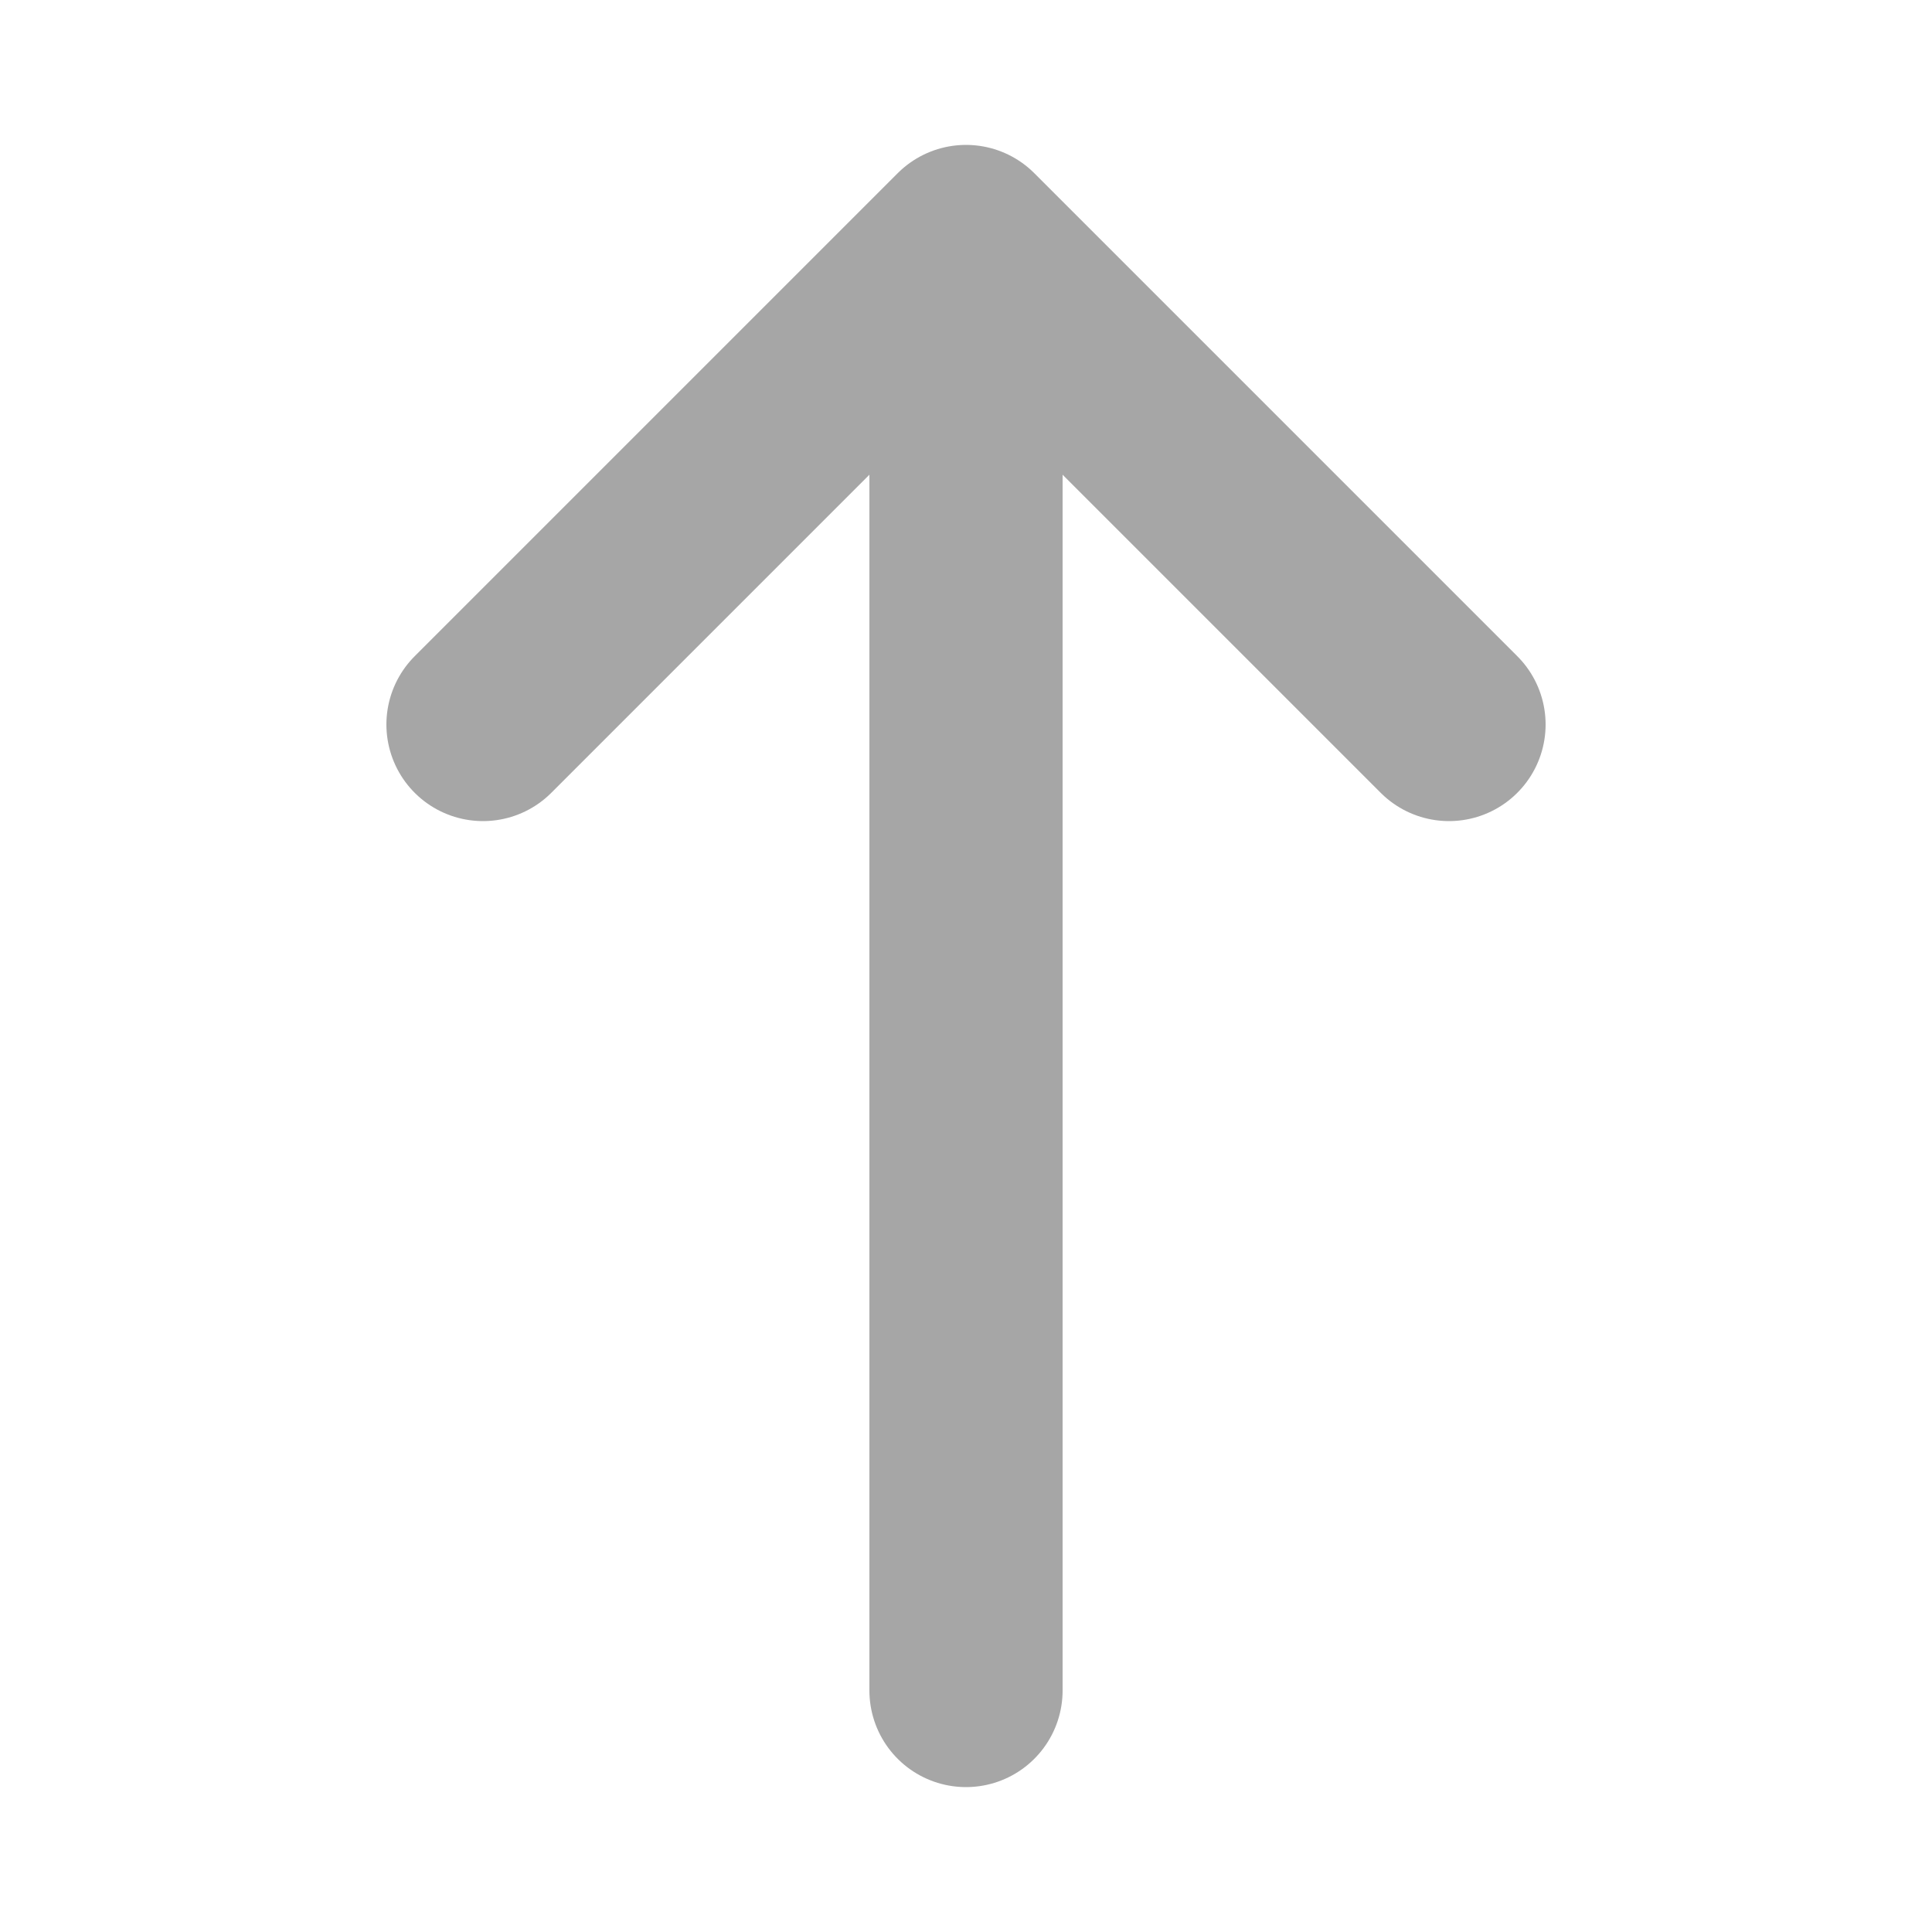
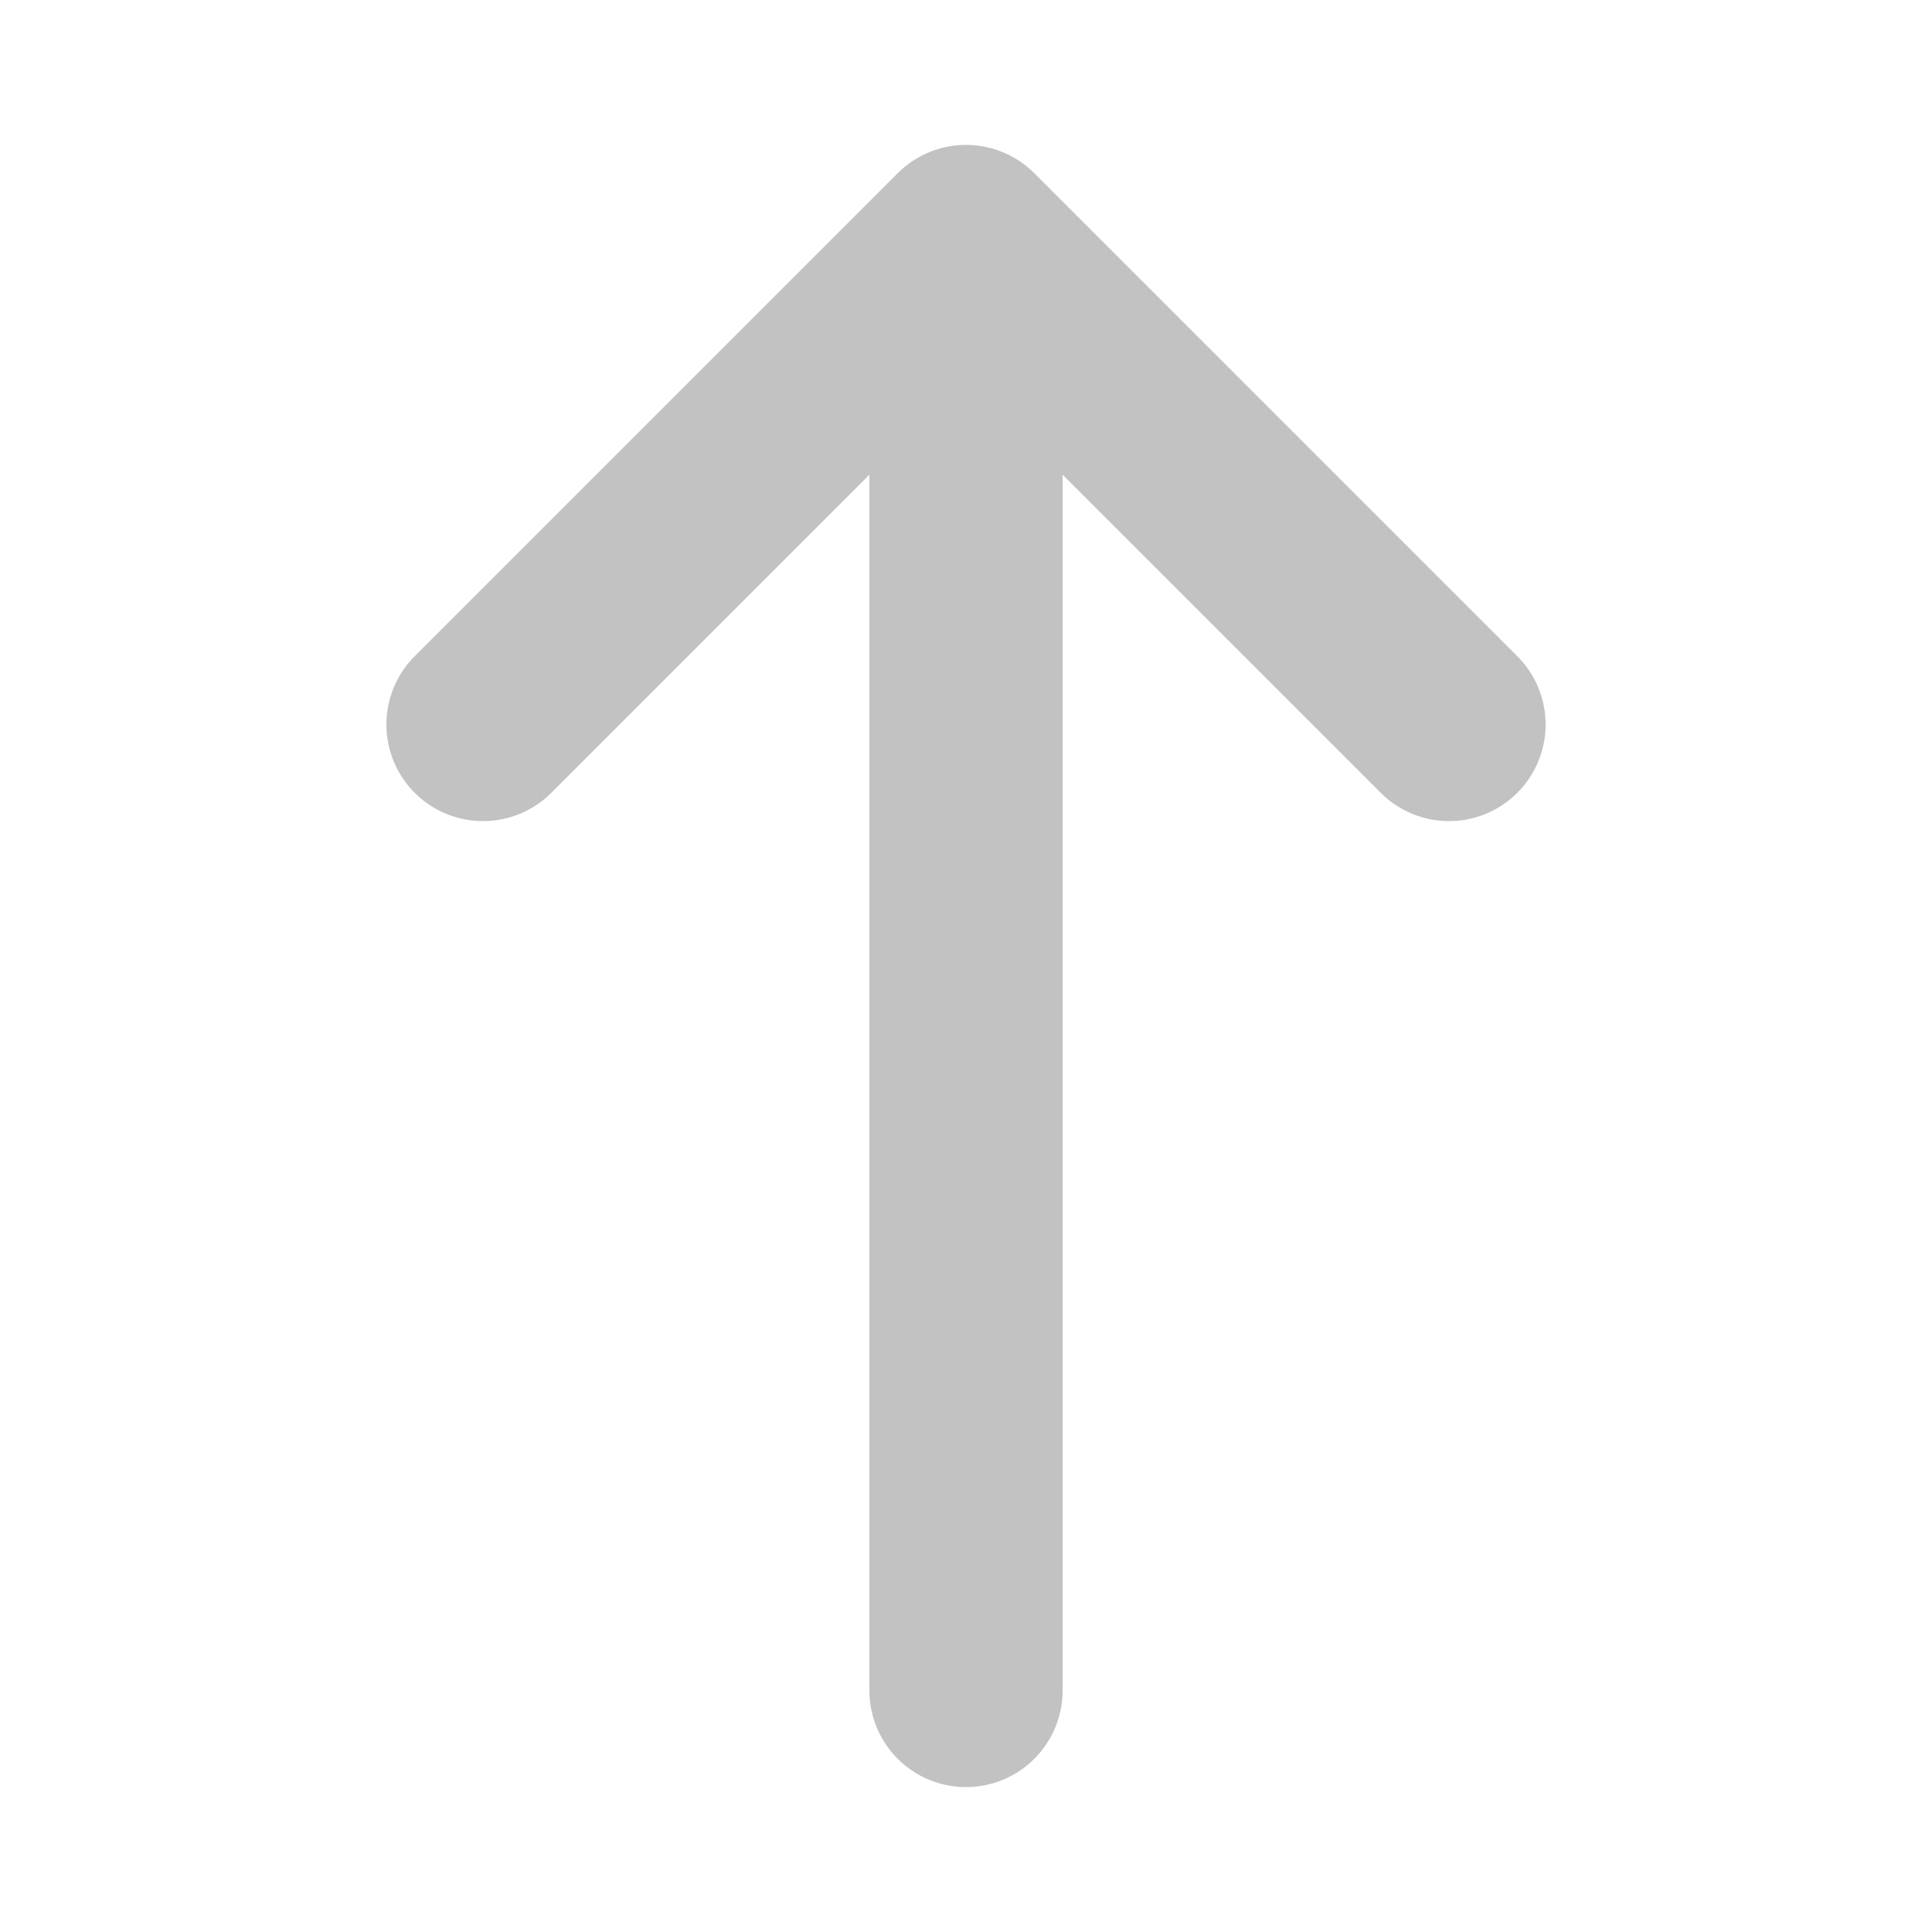
<svg xmlns="http://www.w3.org/2000/svg" viewBox="0 0 24 24" width="24" height="24" fill="none">
-   <path d="M12 21V3m-6 6 6-6 6 6" stroke="#a6a6a6" stroke-width="2.4" stroke-linecap="round" stroke-linejoin="round" />
+   <path d="M12 21V3m-6 6 6-6 6 6" stroke="#c2c2c2" stroke-width="2.4" stroke-linecap="round" stroke-linejoin="round" />
</svg>
